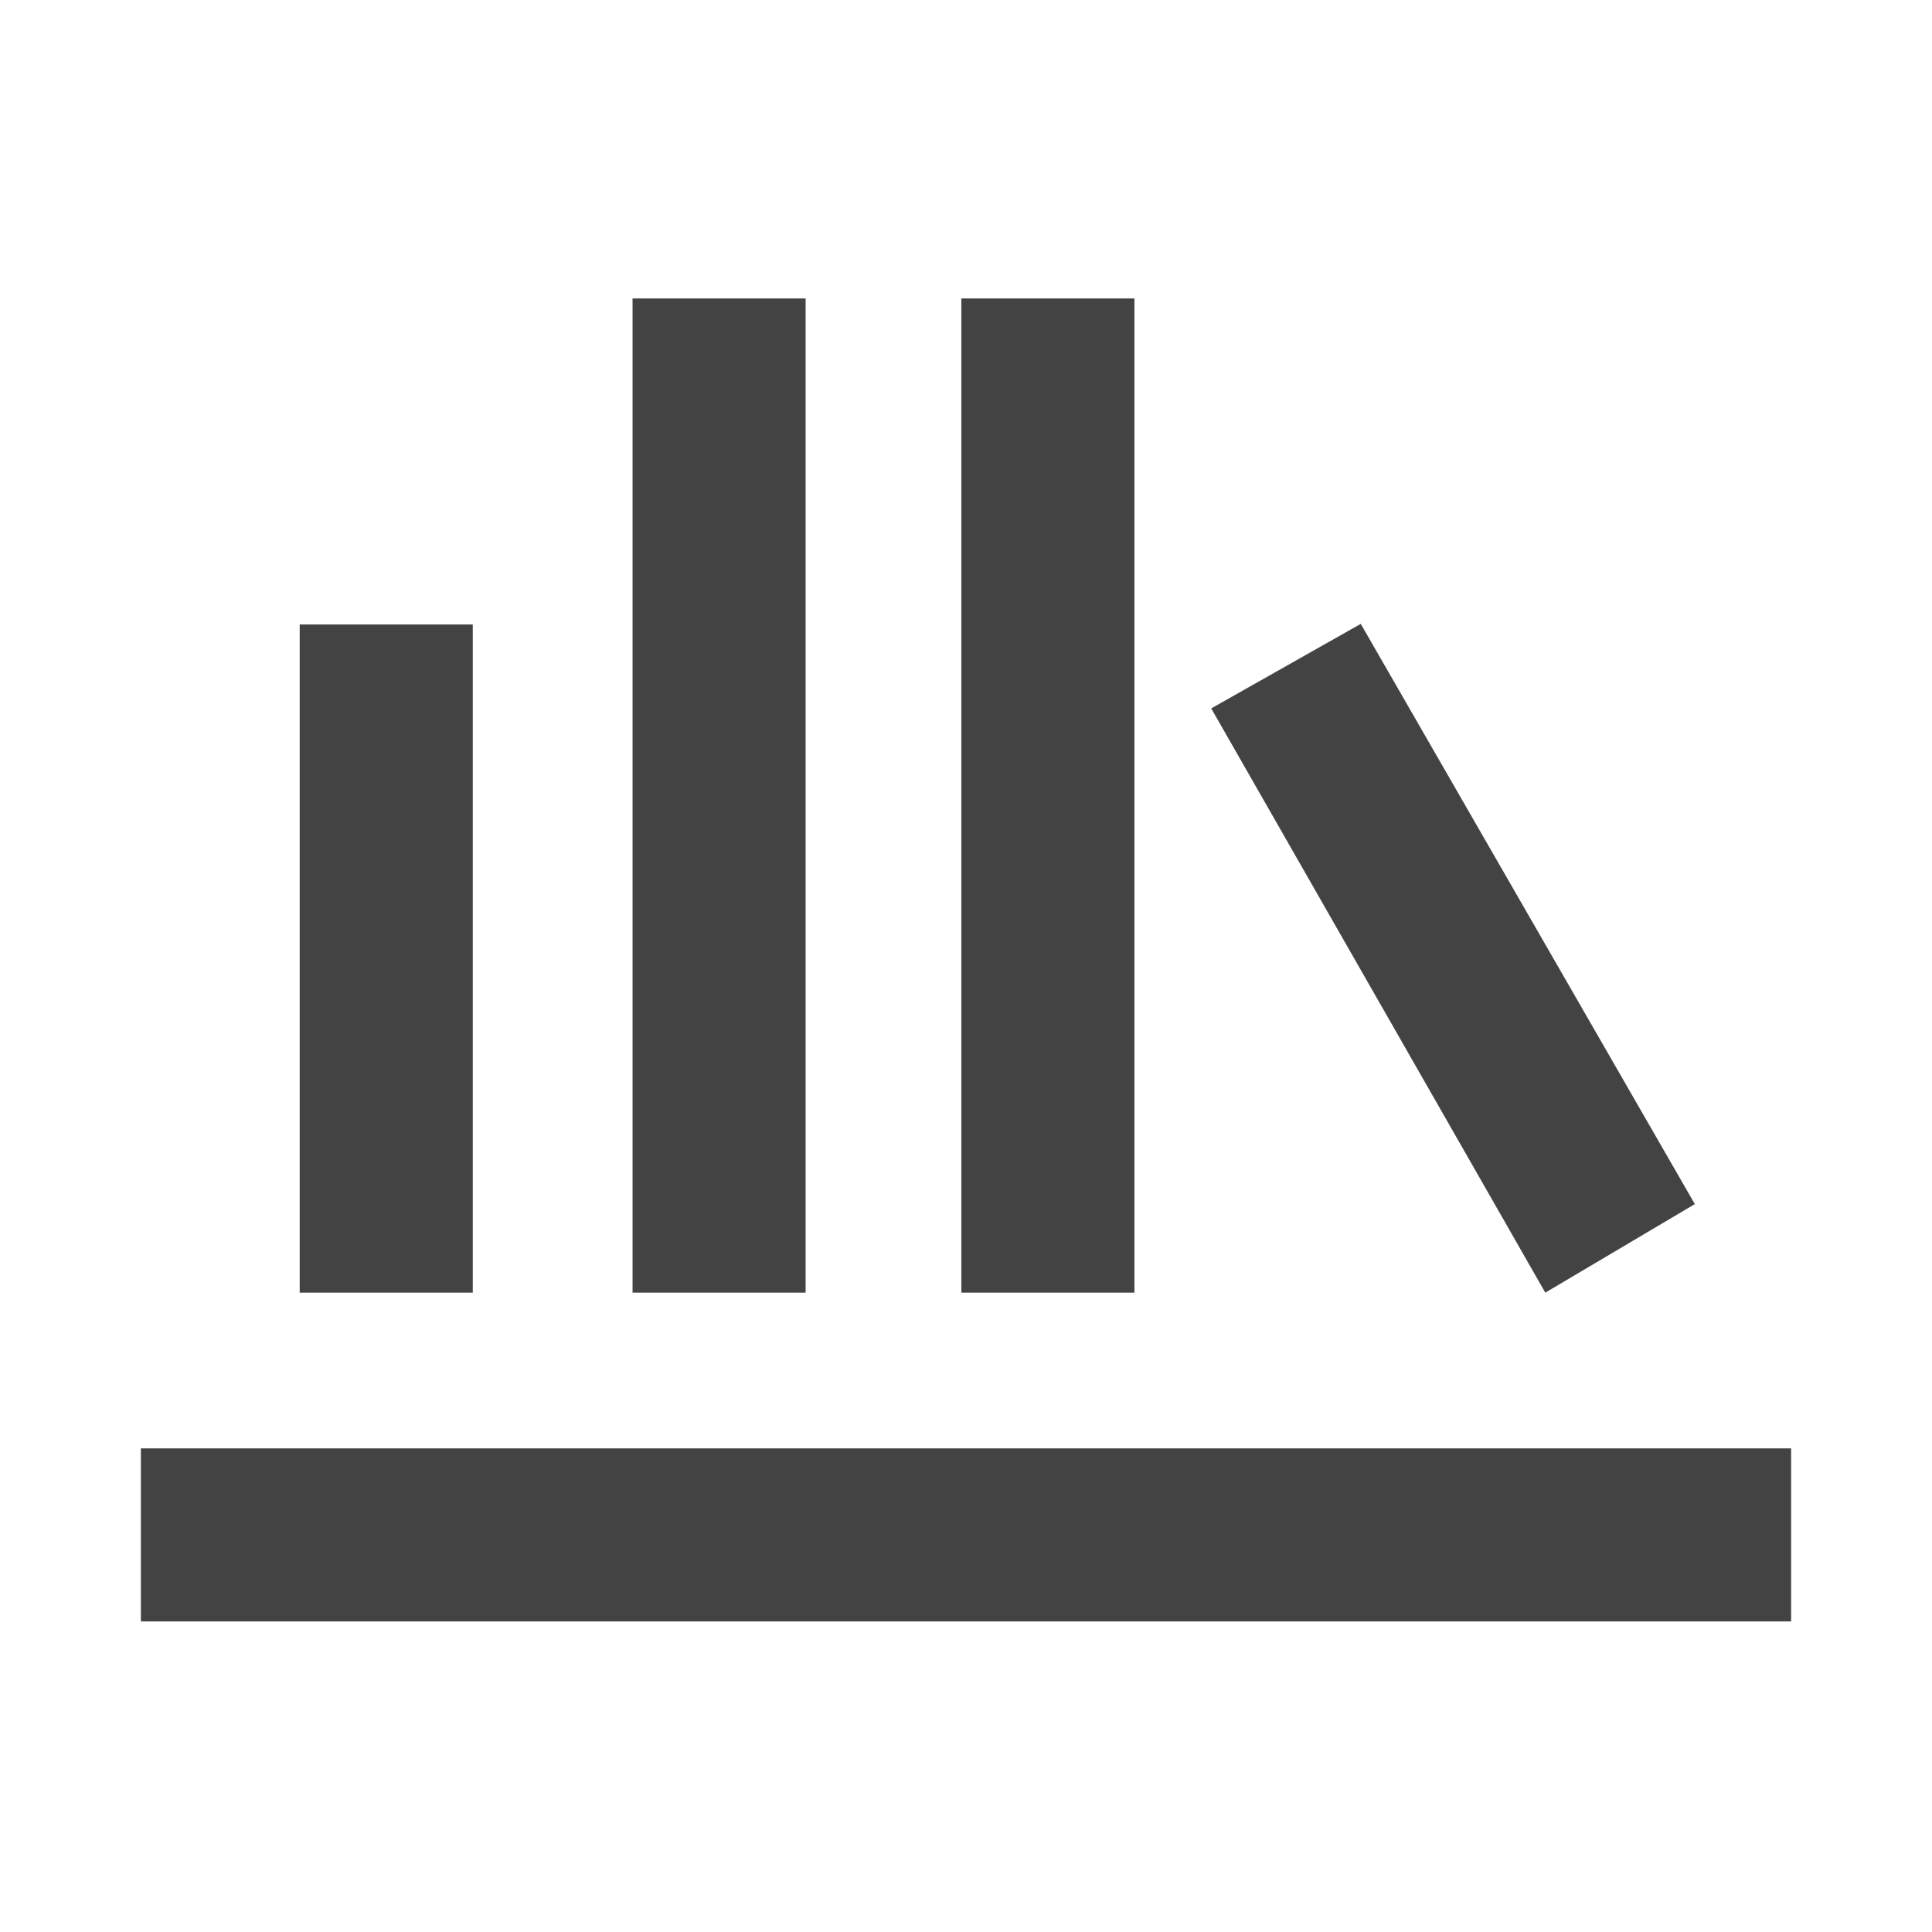
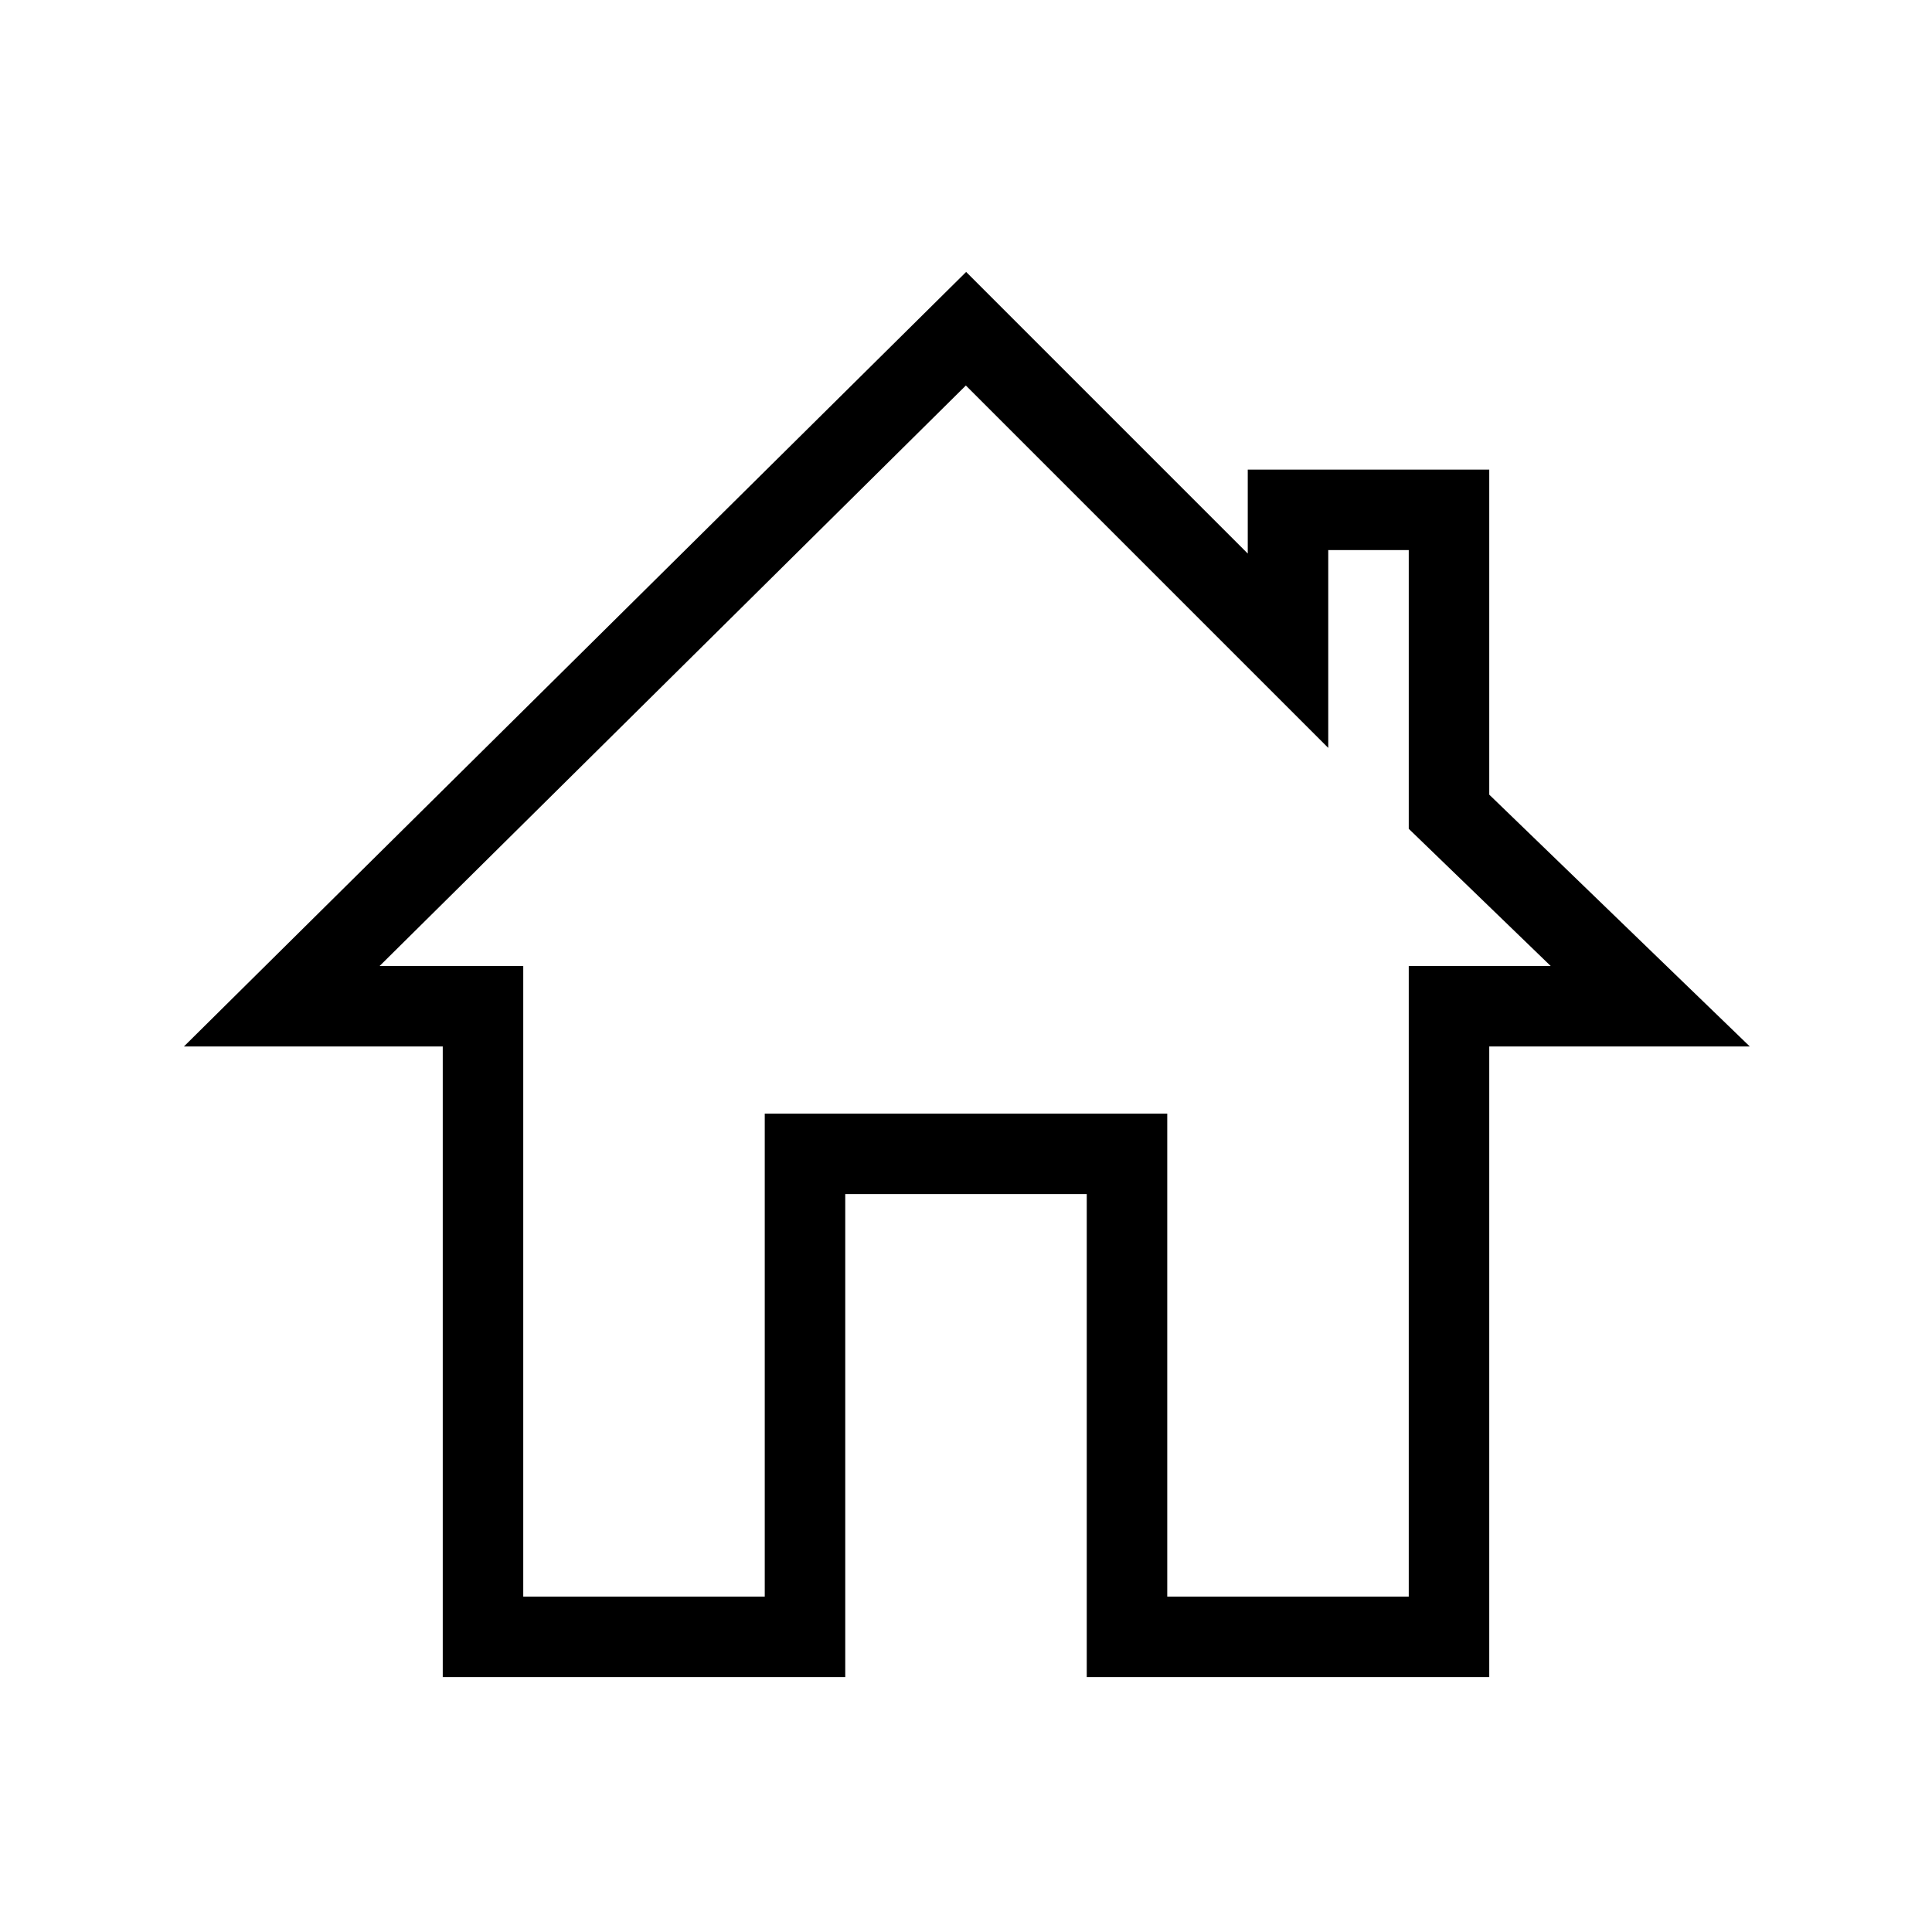
- <svg xmlns="http://www.w3.org/2000/svg" height="24px" viewBox="0 -960 960 960" width="24px" fill="#434343">
-   <path d="M70-154.31v-86h820v86H70Zm78.92-163.38v-332h86v332h-86Zm165.39 0v-494h86v494h-86Zm163.38 0v-494h86v494h-86Zm290.16 0L601.85-608l74.3-42 166 288.31-74.3 44Z" />
+ <svg xmlns="http://www.w3.org/2000/svg" version="1.1" width="48" height="48" viewBox="0 0 48 48" enable-background="new 0 0 24.00 24.00" xml:space="preserve" id="svg4">
+   <defs id="defs8" />
+   <path style="fill:none;stroke:#000000;stroke-width:2;stroke-linecap:butt;stroke-linejoin:miter;stroke-opacity:1" d="m 28,28.667 v 12 h 8 L 36,25 h 5 l -5,-4.833 v -7.5 h -4 v 3.5 L 24,8.167 7,25 h 5 l 2e-6,15.667 h 8 v -12 z" id="path832" />
</svg>
